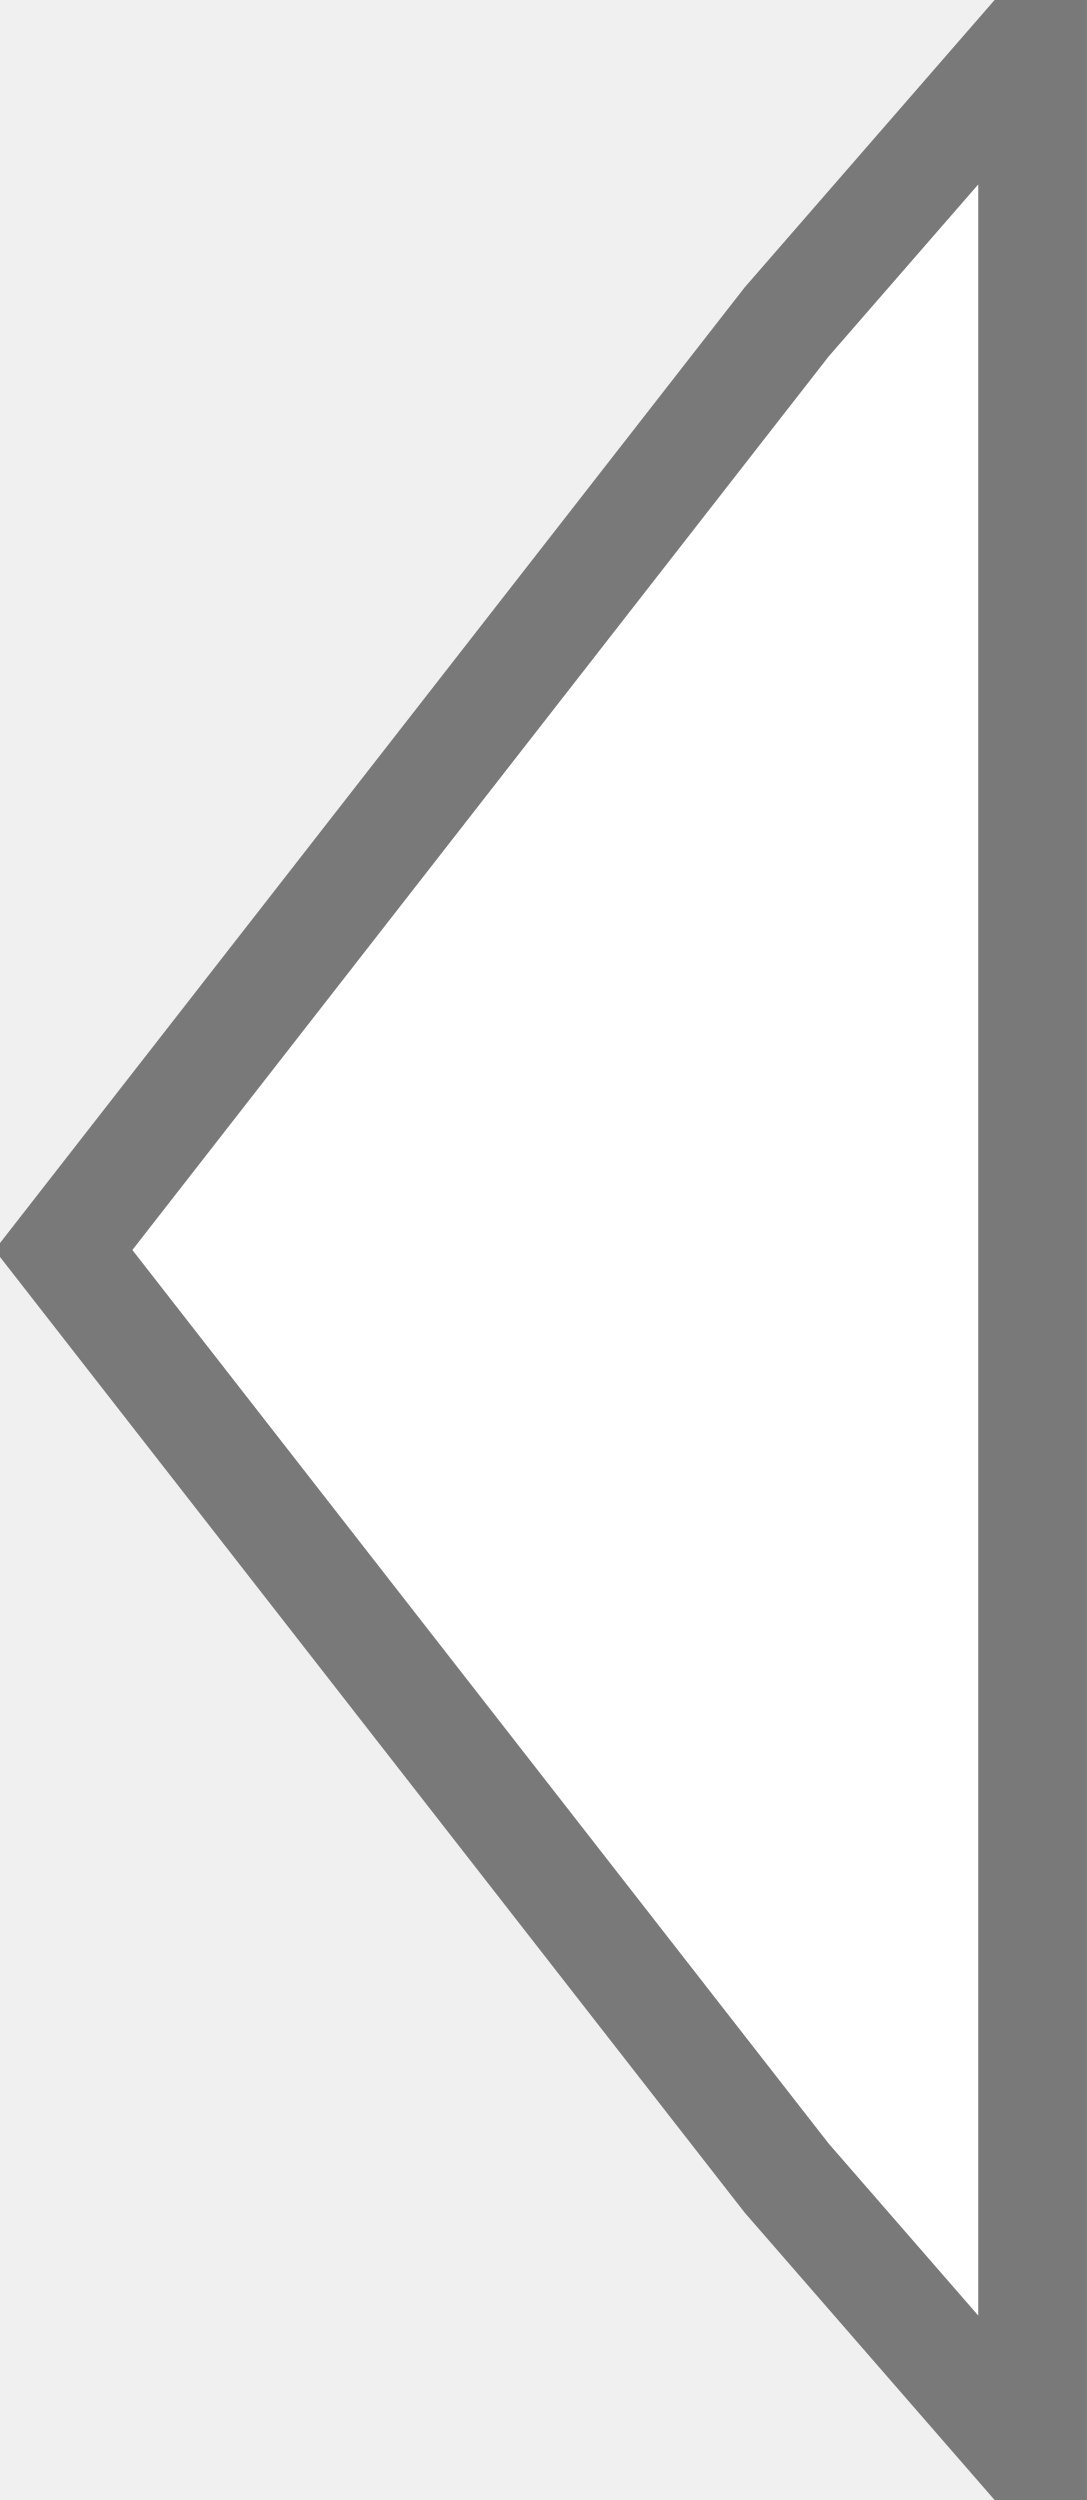
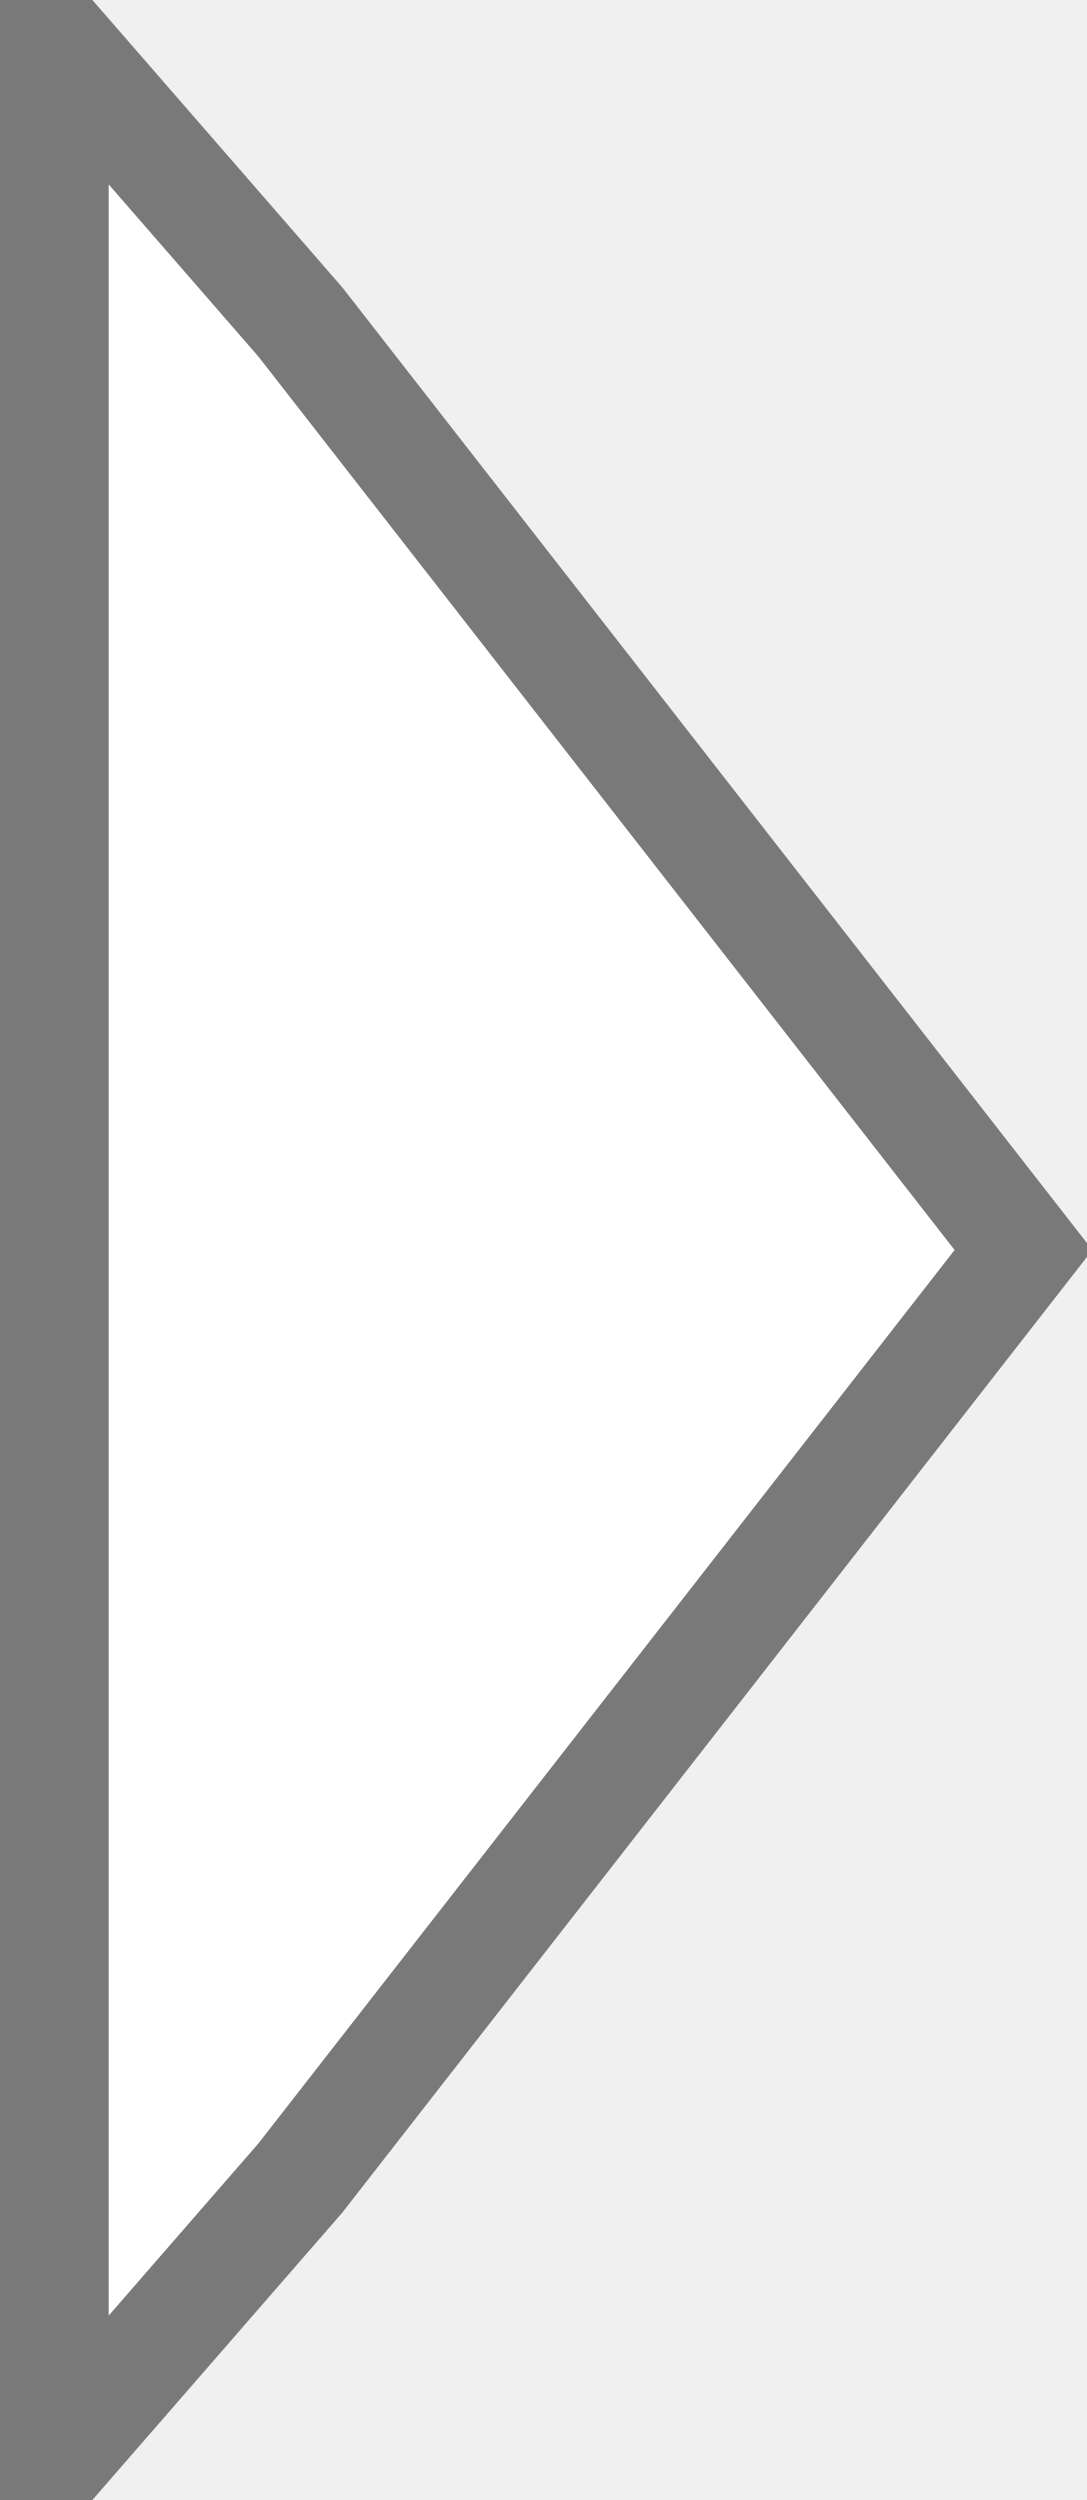
<svg xmlns="http://www.w3.org/2000/svg" version="1.1" width="10px" height="23px">
-   <g transform="matrix(1 0 0 1 -597 -908 )">
-     <path d="M 606.378 908.5  C 606.378 908.5  604.237 910.962  604.237 910.962  C 604.237 910.962  597.584 919.5  597.584 919.5  C 597.584 919.5  604.237 928.038  604.237 928.038  C 604.237 928.038  606.378 930.5  606.378 930.5  C 606.378 930.5  606.5 930.5  606.5 930.5  C 606.5 930.5  606.5 908.5  606.5 908.5  C 606.5 908.5  606.378 908.5  606.378 908.5  Z " fill-rule="nonzero" fill="#ffffff" stroke="none" />
-     <path d="M 606.378 908.5  C 606.378 908.5  604.237 910.962  604.237 910.962  C 604.237 910.962  597.584 919.5  597.584 919.5  C 597.584 919.5  604.237 928.038  604.237 928.038  C 604.237 928.038  606.378 930.5  606.378 930.5  C 606.378 930.5  606.5 930.5  606.5 930.5  C 606.5 930.5  606.5 908.5  606.5 908.5  C 606.5 908.5  606.378 908.5  606.378 908.5  Z " stroke-width="1" stroke="#797979" fill="none" />
+   <g transform="matrix(1 0 0 1 -793 -908 )">
+     <path d="M 793.622 908.5  C 793.622 908.5  795.763 910.962  795.763 910.962  C 795.763 910.962  802.416 919.5  802.416 919.5  C 802.416 919.5  795.763 928.038  795.763 928.038  C 795.763 928.038  793.622 930.5  793.622 930.5  C 793.622 930.5  793.5 930.5  793.5 930.5  C 793.5 930.5  793.5 908.5  793.5 908.5  C 793.5 908.5  793.622 908.5  793.622 908.5  Z " fill-rule="nonzero" fill="#ffffff" stroke="none" />
+     <path d="M 793.622 908.5  C 793.622 908.5  795.763 910.962  795.763 910.962  C 795.763 910.962  802.416 919.5  802.416 919.5  C 802.416 919.5  795.763 928.038  795.763 928.038  C 795.763 928.038  793.622 930.5  793.622 930.5  C 793.622 930.5  793.5 930.5  793.5 930.5  C 793.5 930.5  793.5 908.5  793.5 908.5  C 793.5 908.5  793.622 908.5  793.622 908.5  Z " stroke-width="1" stroke="#797979" fill="none" />
  </g>
</svg>
